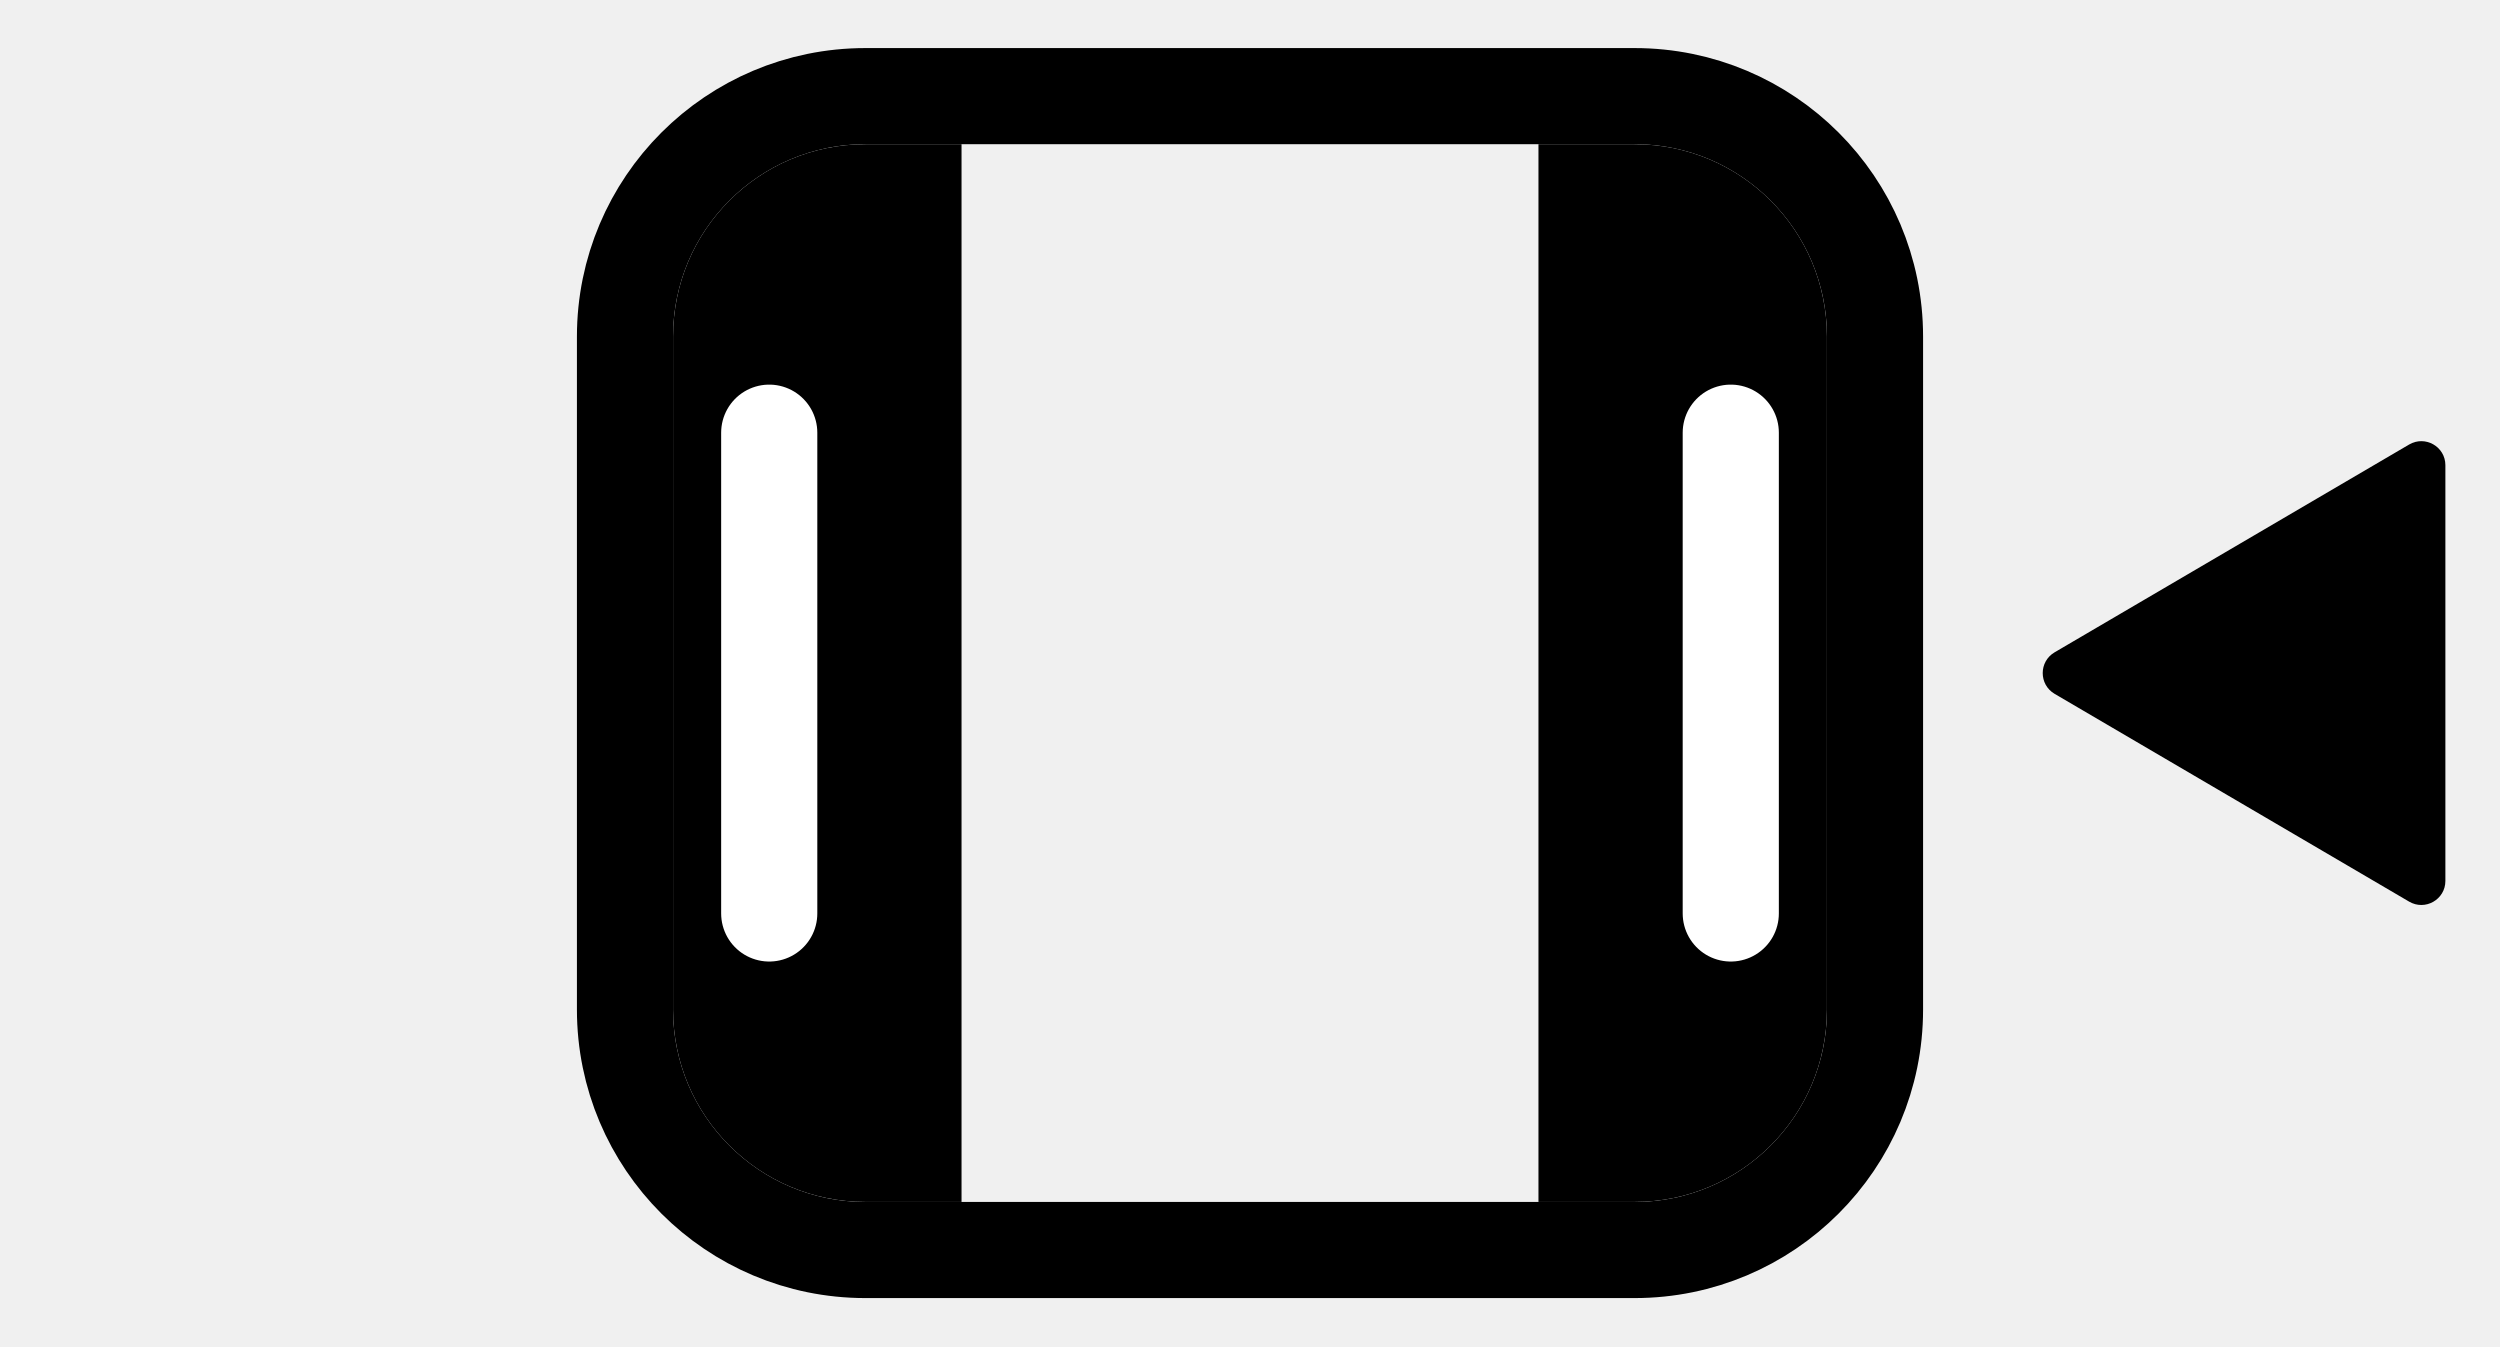
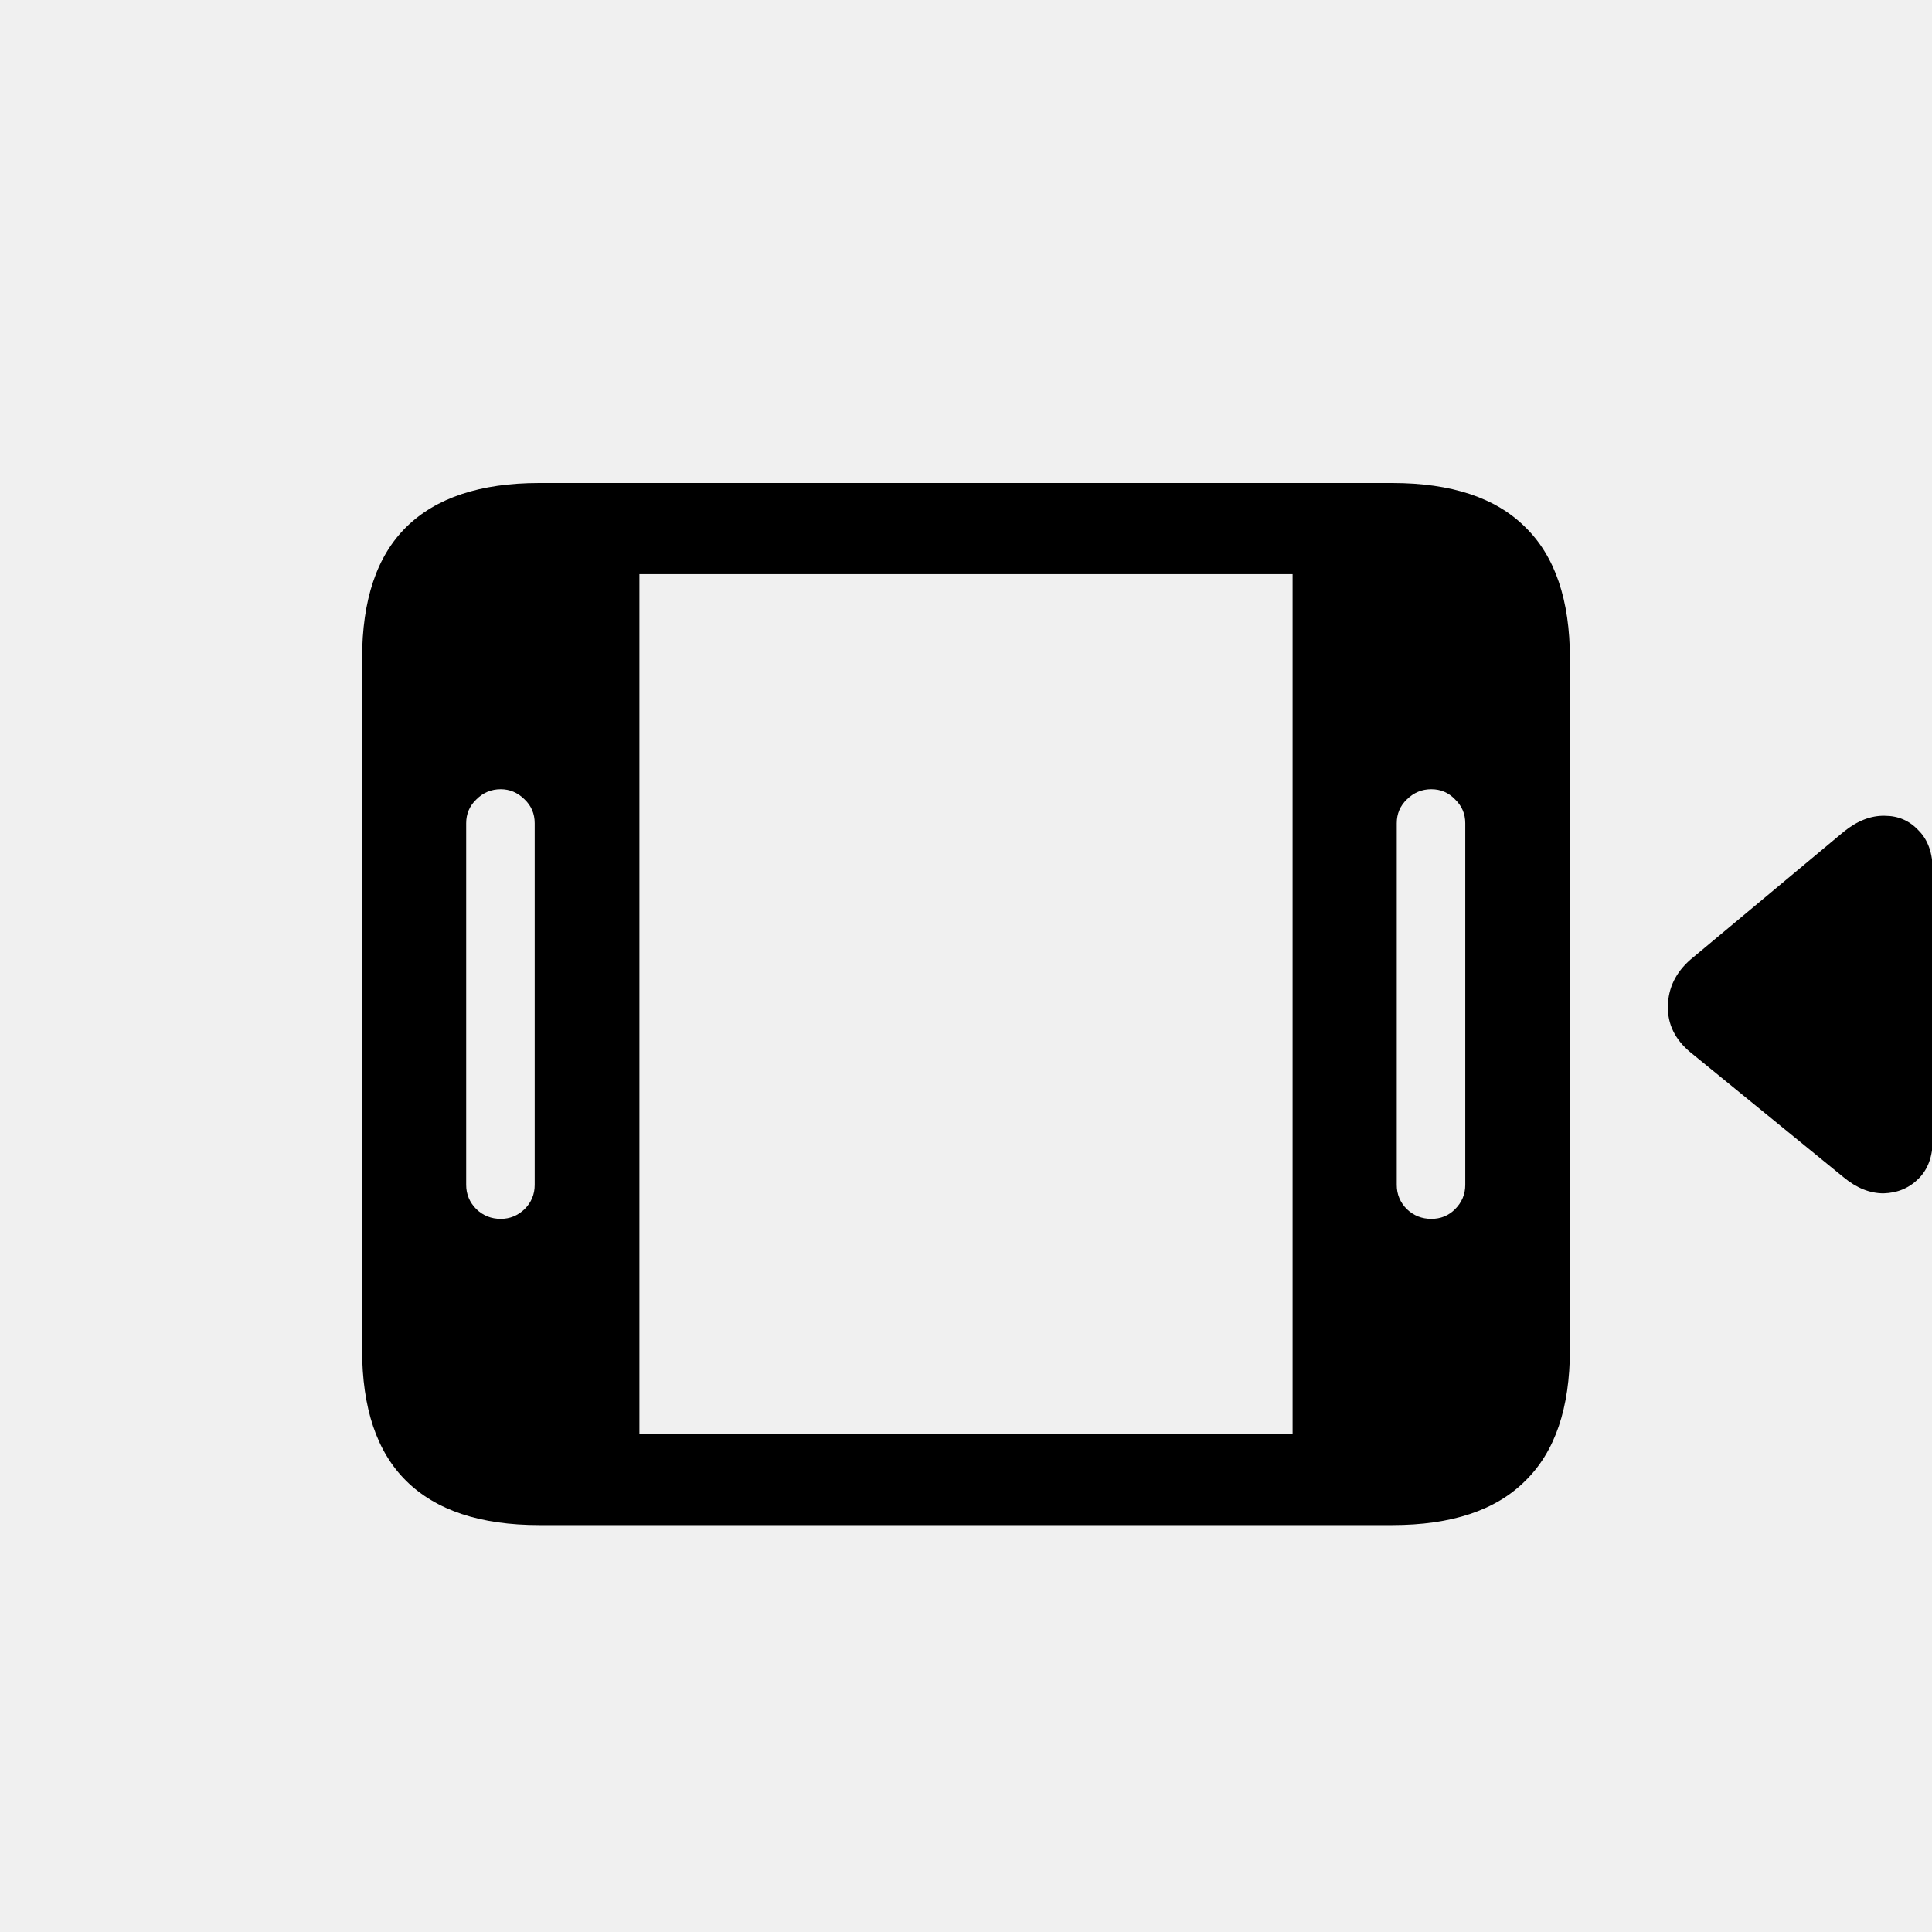
- <svg xmlns="http://www.w3.org/2000/svg" width="26" height="14" viewBox="0 0 26 14" fill="none">
-   <path d="M21.368 7.216C21.203 7.119 21.203 6.881 21.368 6.784L25.055 4.623C25.222 4.525 25.432 4.645 25.432 4.838L25.432 9.162C25.432 9.355 25.222 9.475 25.055 9.377L21.368 7.216Z" fill="black" />
-   <rect x="19.5" y="13" width="13" height="12" rx="2.5" transform="rotate(-180 19.5 13)" stroke="black" />
-   <path d="M19 10.5C19 11.605 18.105 12.5 17 12.5L16 12.5L16 1.5L17 1.5C18.105 1.5 19 2.395 19 3.5L19 10.5Z" fill="black" />
-   <path d="M7 3.5C7 2.395 7.895 1.5 9 1.5L10 1.5L10 12.5L9 12.5C7.895 12.5 7 11.605 7 10.5L7 3.5Z" fill="black" />
-   <line x1="18" y1="9.5" x2="18" y2="4.5" stroke="white" stroke-linecap="round" />
-   <line x1="8" y1="9.5" x2="8" y2="4.5" stroke="white" stroke-linecap="round" />
+ <svg xmlns="http://www.w3.org/2000/svg" width="24" height="24" viewBox="0 0 24 24" fill="none">
+   <g clip-path="url(#clip0_639_4302)">
+     <path d="M6.698 18.945H17.295C18.03 18.945 18.581 18.762 18.947 18.396C19.317 18.035 19.502 17.491 19.502 16.765V8.18C19.502 7.453 19.317 6.909 18.947 6.548C18.581 6.183 18.03 6 17.295 6H6.698C5.967 6 5.416 6.183 5.046 6.548C4.68 6.909 4.498 7.453 4.498 8.18V16.765C4.498 17.491 4.68 18.035 5.046 18.396C5.416 18.762 5.967 18.945 6.698 18.945ZM5.791 14.719V10.226C5.791 10.109 5.834 10.01 5.918 9.93C6.002 9.846 6.103 9.804 6.22 9.804C6.333 9.804 6.431 9.846 6.516 9.93C6.6 10.01 6.642 10.109 6.642 10.226V14.719C6.642 14.836 6.6 14.937 6.516 15.021C6.431 15.101 6.333 15.141 6.22 15.141C6.103 15.141 6.002 15.101 5.918 15.021C5.834 14.937 5.791 14.836 5.791 14.719ZM7.943 17.812V7.132H16.057V17.812H7.943ZM17.351 14.719V10.226C17.351 10.109 17.393 10.01 17.477 9.93C17.562 9.846 17.663 9.804 17.78 9.804C17.897 9.804 17.995 9.846 18.075 9.93C18.159 10.01 18.202 10.109 18.202 10.226V14.719C18.202 14.836 18.159 14.937 18.075 15.021C17.995 15.101 17.897 15.141 17.78 15.141C17.663 15.141 17.562 15.101 17.477 15.021C17.393 14.937 17.351 14.836 17.351 14.719ZM22.905 14.627C23.065 14.759 23.229 14.824 23.398 14.824C23.571 14.819 23.716 14.759 23.834 14.641C23.951 14.524 24.009 14.363 24.009 14.156V10.816C24.009 10.601 23.951 10.434 23.834 10.317C23.721 10.195 23.581 10.134 23.412 10.134C23.243 10.13 23.074 10.195 22.905 10.331L21 11.92C20.817 12.08 20.724 12.272 20.719 12.497C20.714 12.722 20.808 12.914 21 13.073L22.905 14.627Z" fill="black" />
+   </g>
+   <defs>
+     <clipPath id="clip0_639_4302">
+       <rect width="24" height="24" fill="white" />
+     </clipPath>
+   </defs>
</svg>
